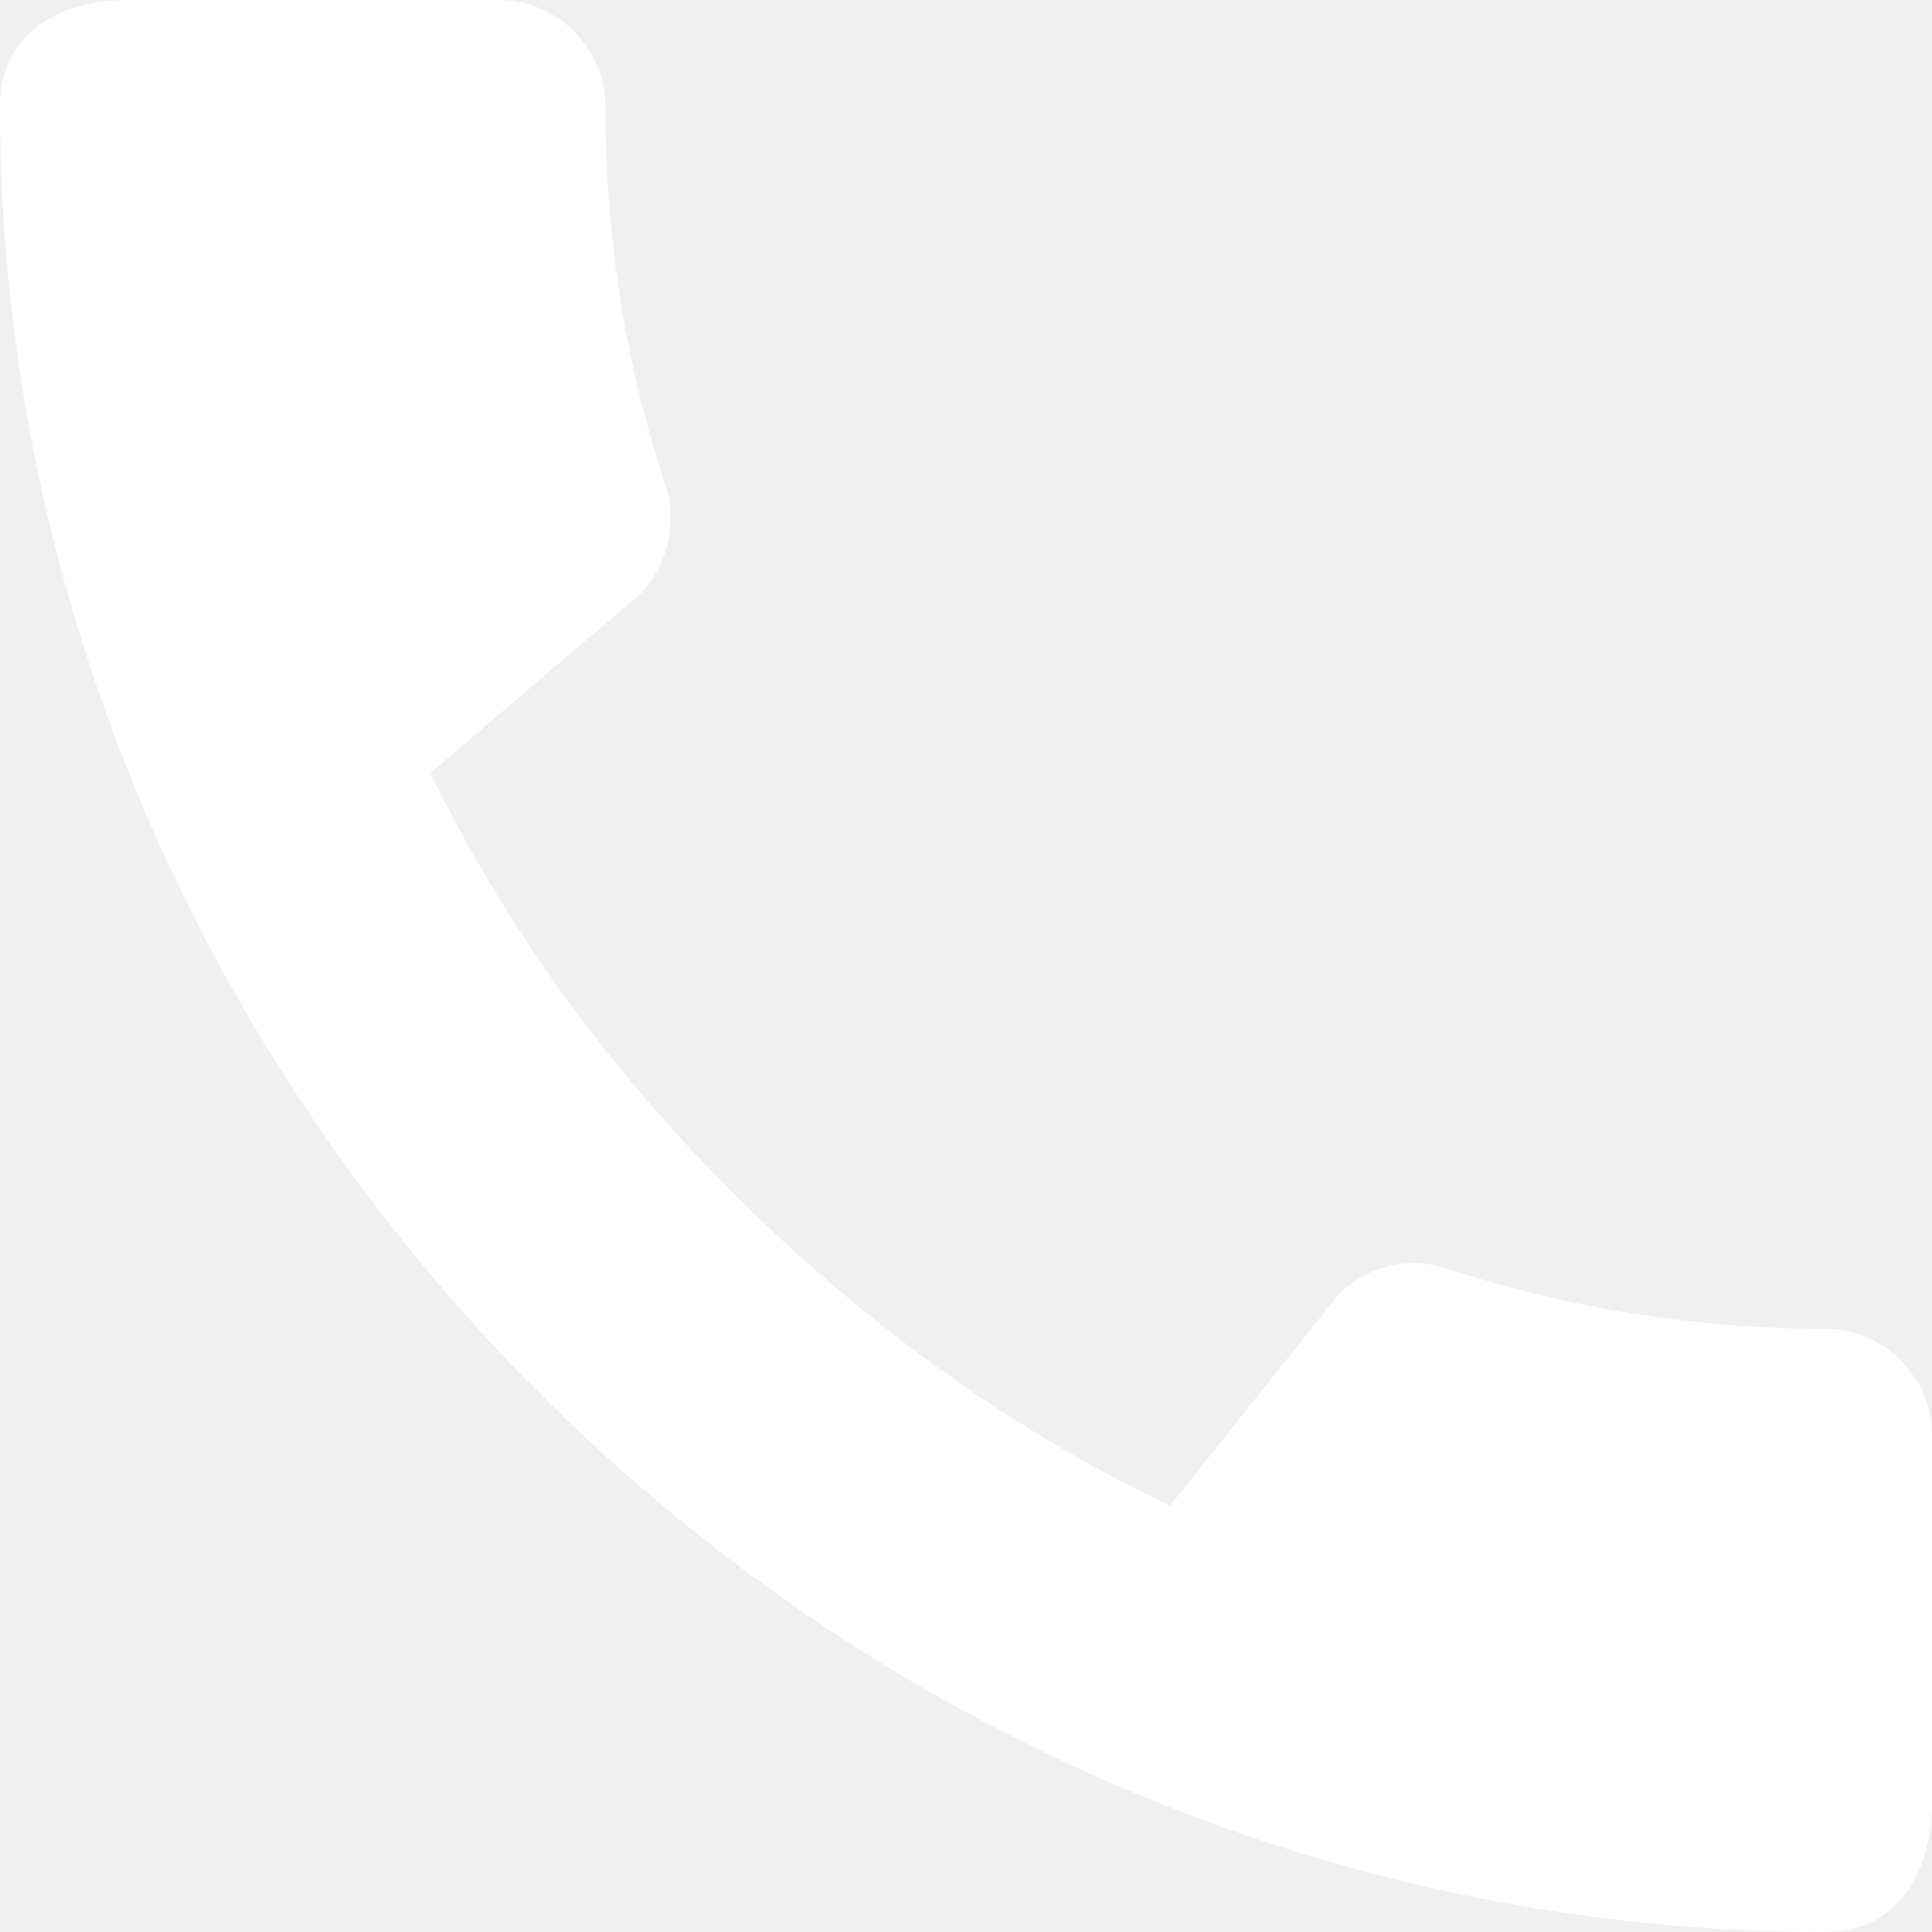
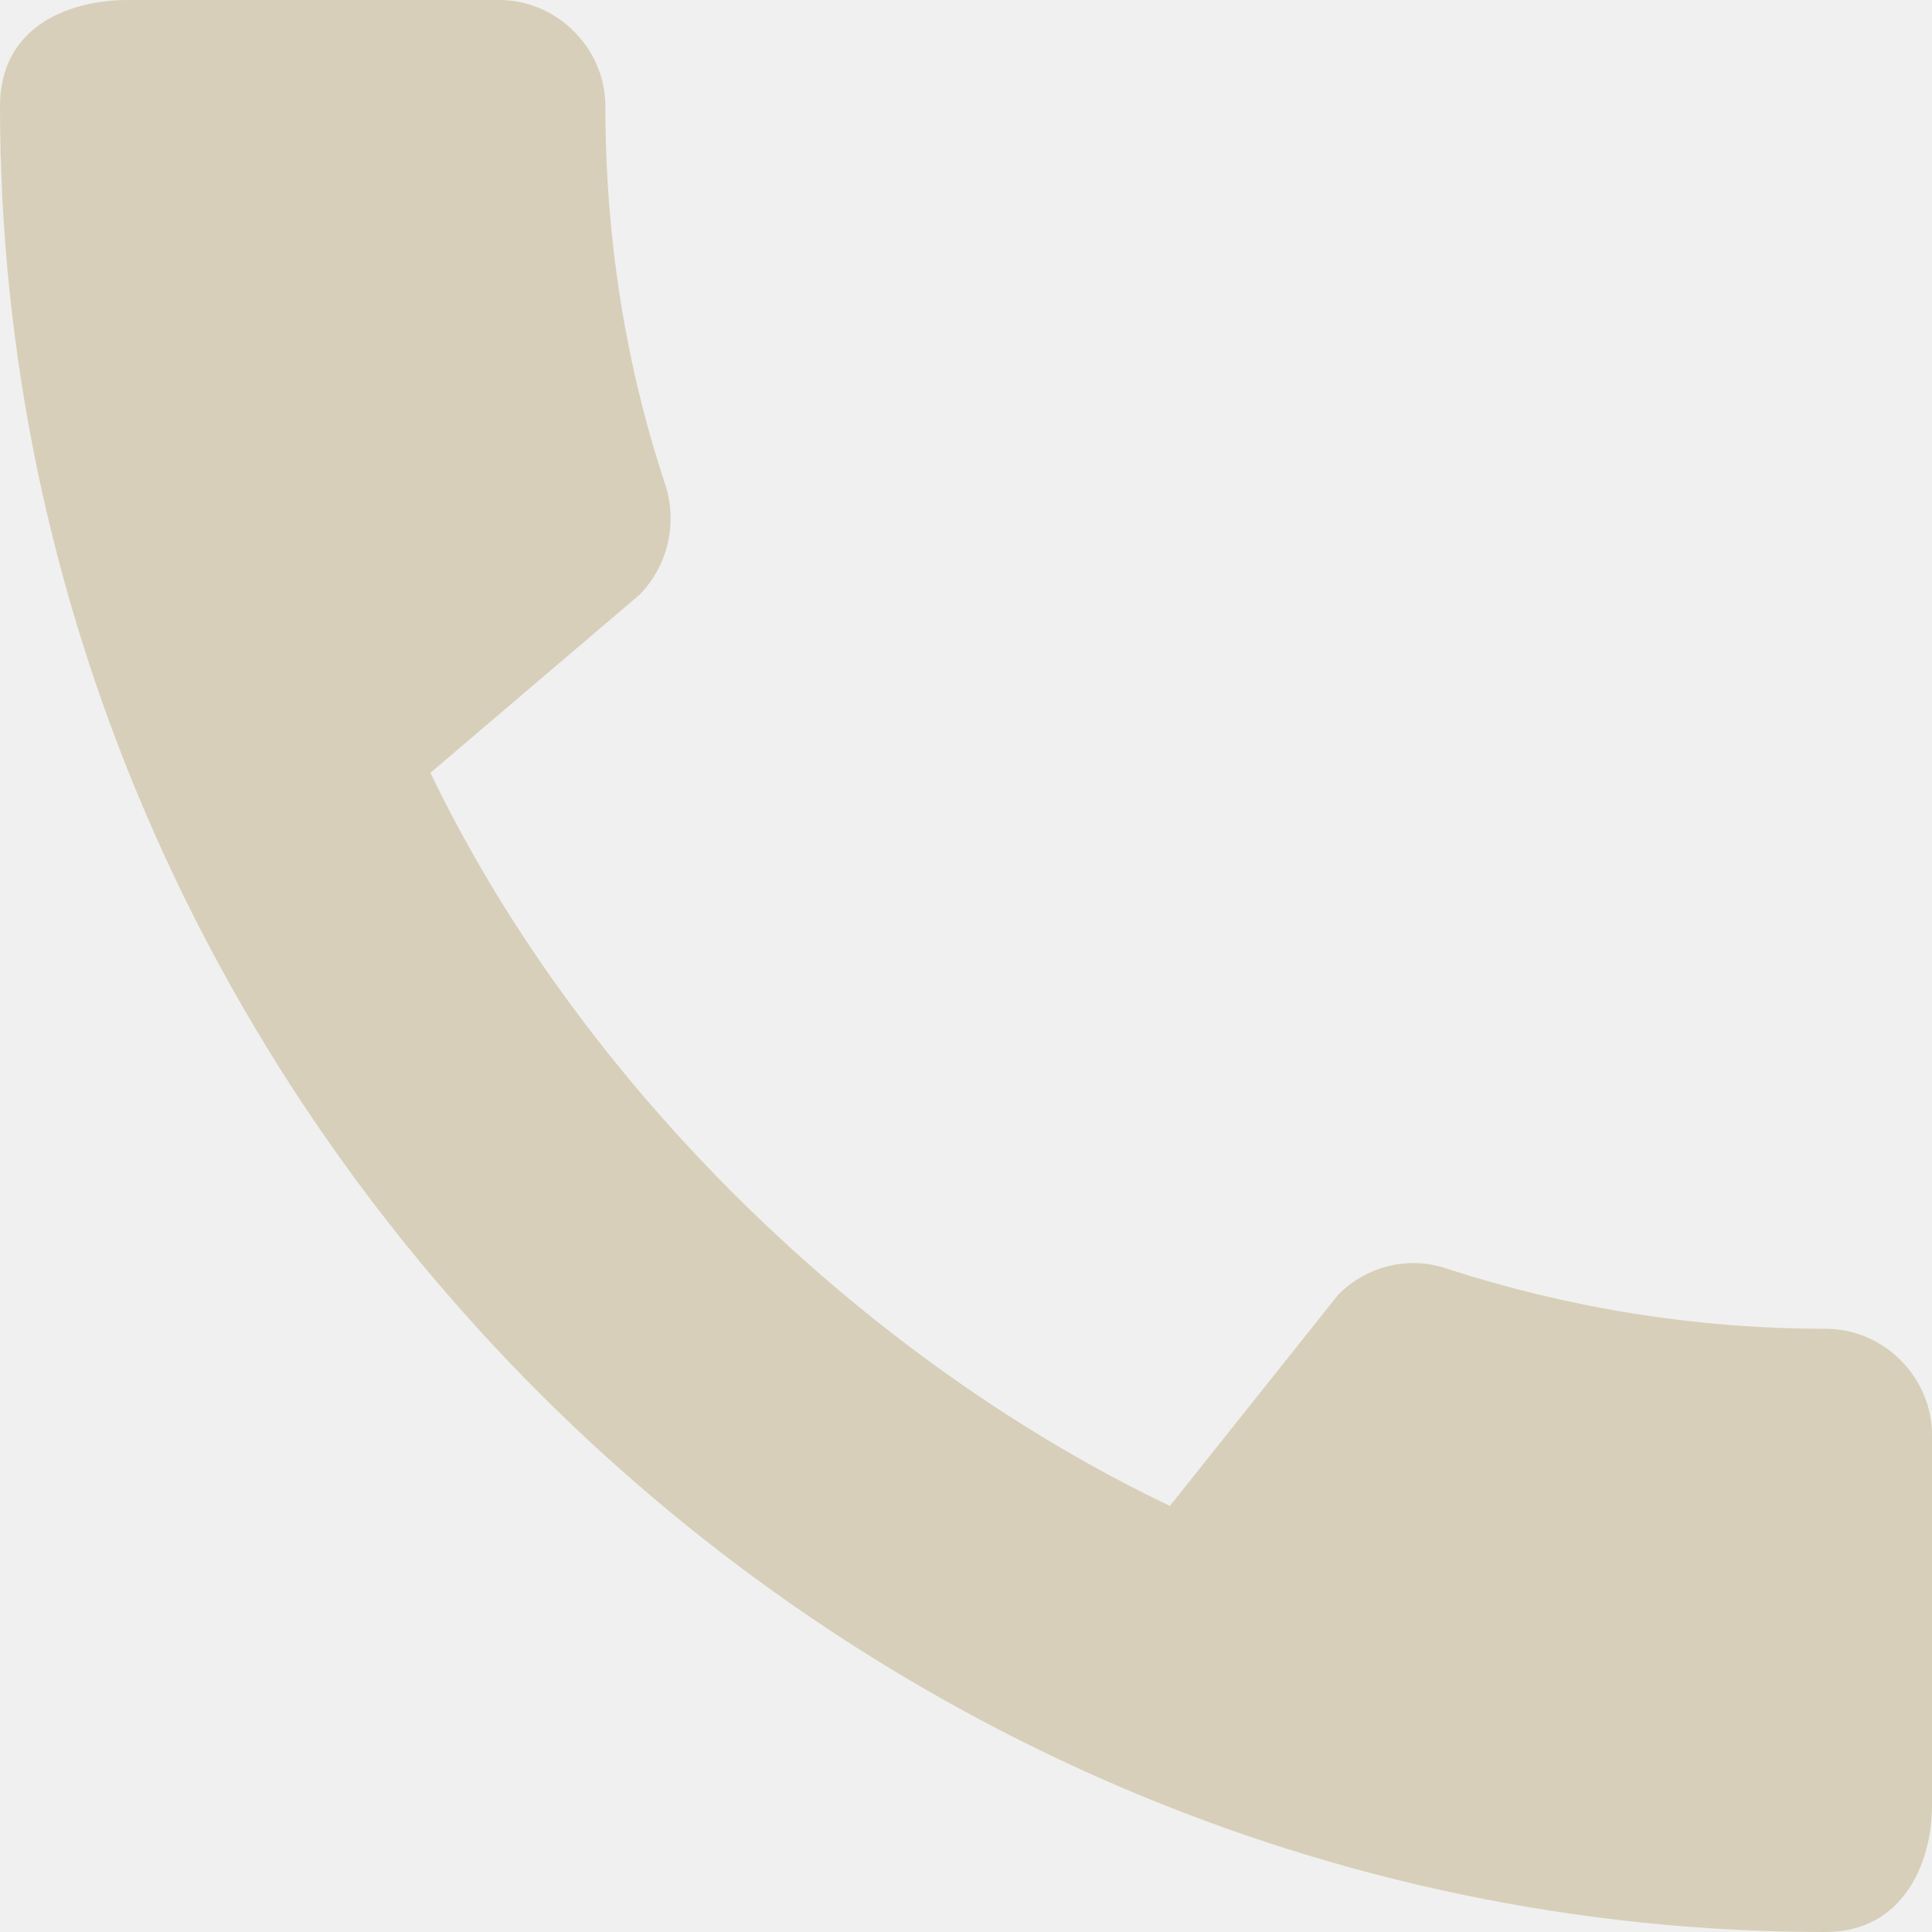
- <svg xmlns="http://www.w3.org/2000/svg" width="47" height="47" viewBox="0 0 47 47" fill="none">
-   <path d="M44.415 32.326C41.203 32.326 38.096 31.803 35.198 30.863C34.284 30.55 33.266 30.785 32.561 31.49L28.461 36.634C21.072 33.109 14.152 26.451 10.471 18.8L15.562 14.466C16.267 13.734 16.476 12.716 16.189 11.802C15.223 8.904 14.727 5.797 14.727 2.585C14.727 1.175 13.552 0 12.142 0H3.107C1.697 0 0 0.627 0 2.585C0 26.842 20.184 47 44.415 47C46.269 47 47 45.355 47 43.919V34.911C47 33.501 45.825 32.326 44.415 32.326Z" fill="white" />
+ <svg xmlns="http://www.w3.org/2000/svg" width="44" height="44" viewBox="0 0 44 44" fill="none">
+   <path d="M41.58 30.262C38.573 30.262 35.664 29.773 32.951 28.893C32.096 28.6 31.142 28.82 30.482 29.48L26.644 34.296C19.727 30.996 13.249 24.762 9.802 17.6L14.569 13.542C15.229 12.858 15.424 11.904 15.156 11.049C14.251 8.336 13.787 5.427 13.787 2.42C13.787 1.1 12.687 0 11.367 0H2.909C1.589 0 0 0.587 0 2.42C0 25.129 18.896 44 41.58 44C43.316 44 44 42.46 44 41.116V32.682C44 31.362 42.9 30.262 41.58 30.262Z" fill="#D7CFB9" />
</svg>
